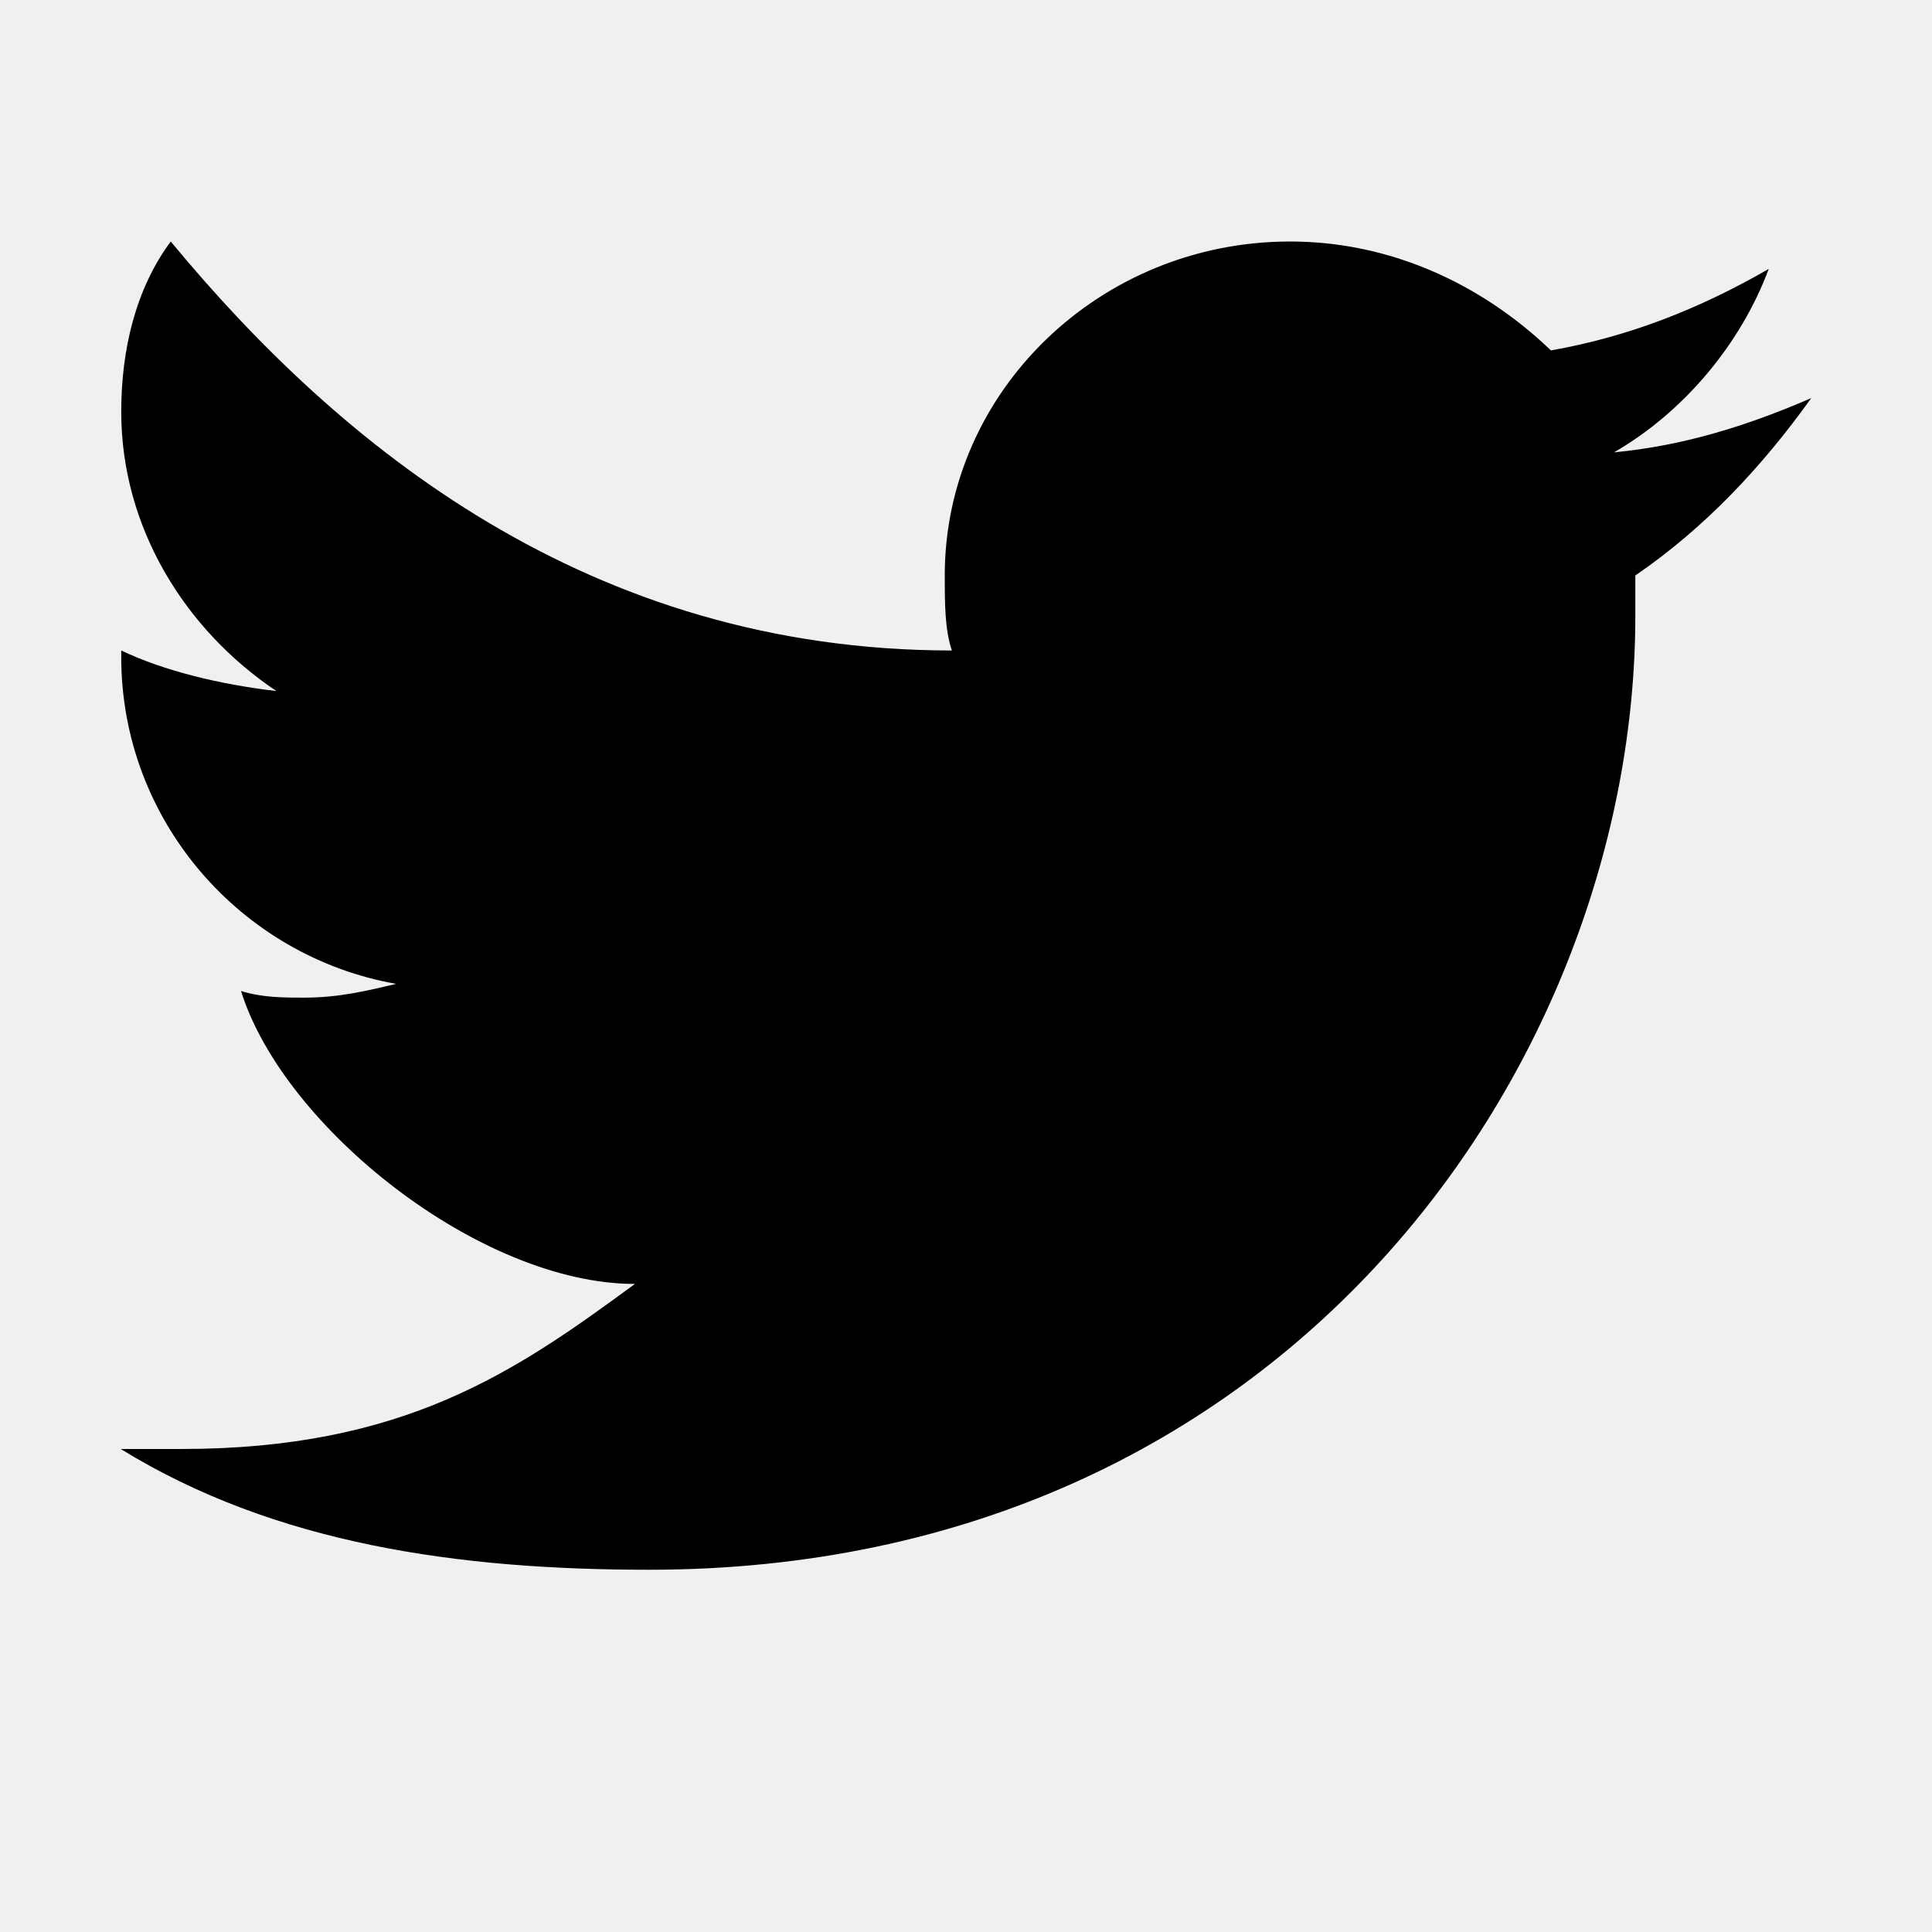
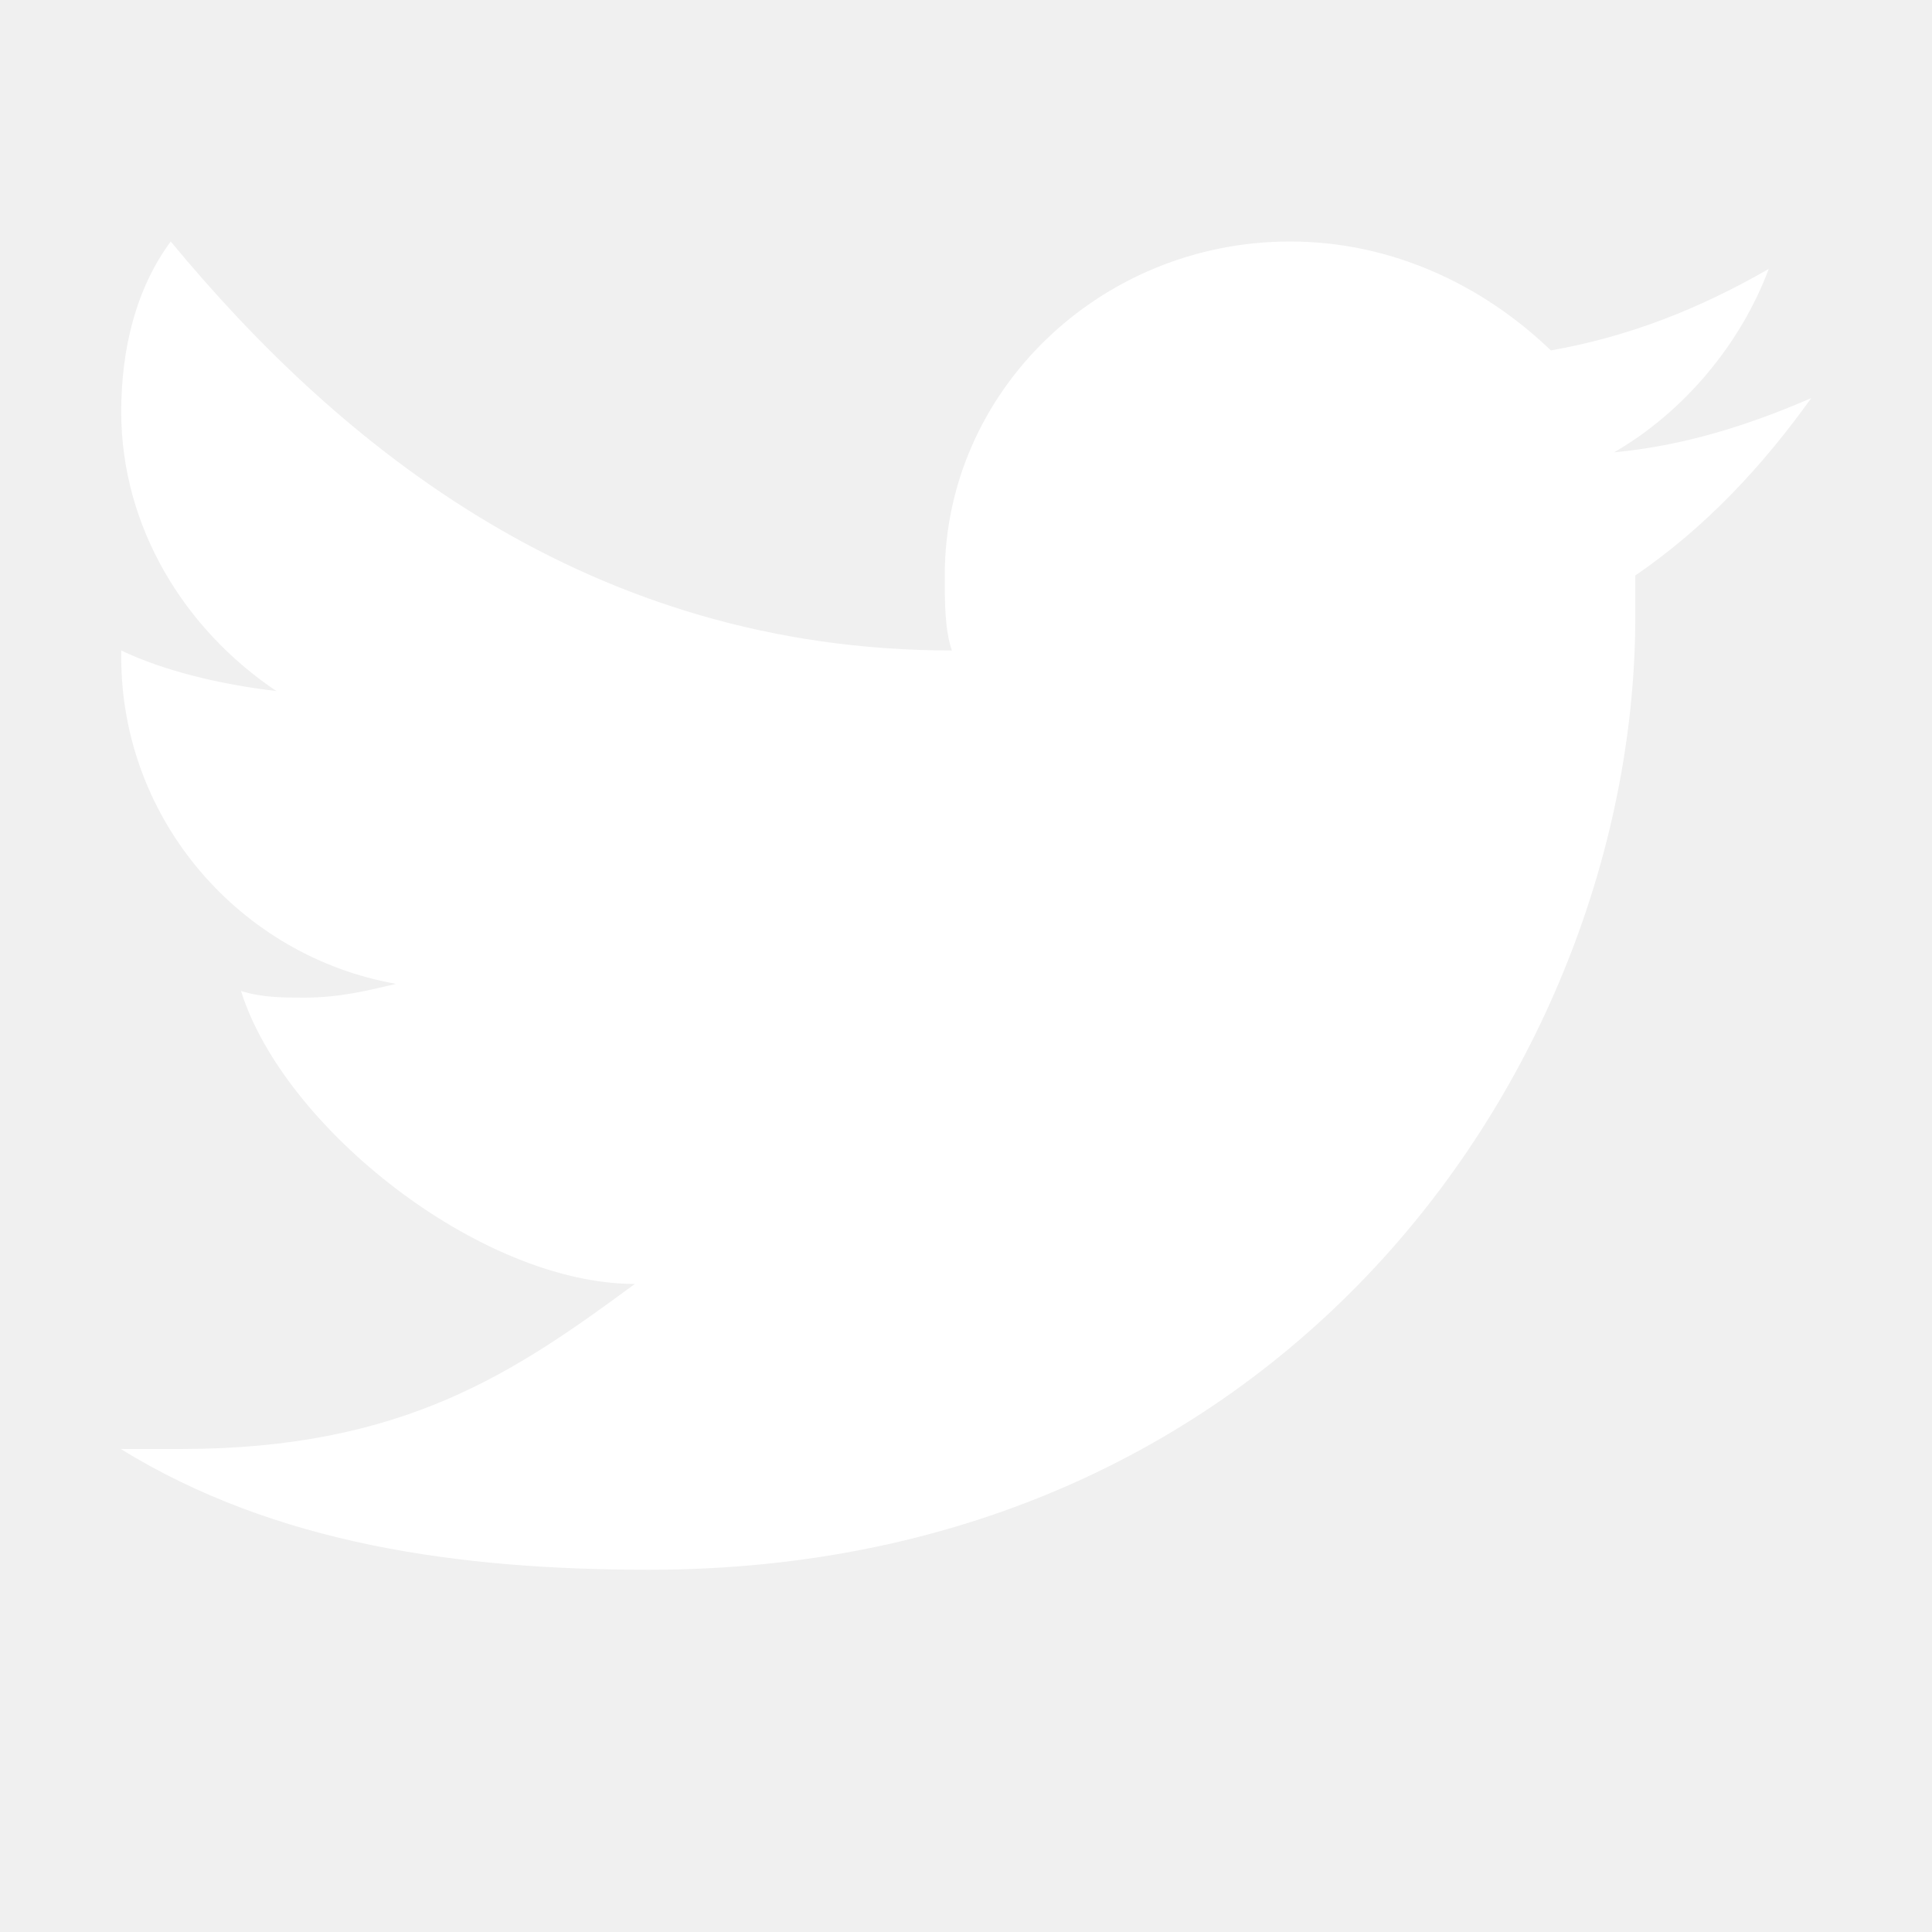
- <svg xmlns="http://www.w3.org/2000/svg" fill="#000000" viewBox="0 0 16 16" width="16px" height="16px">
+ <svg xmlns="http://www.w3.org/2000/svg" fill="#FFFFFF" viewBox="0 0 16 16" width="16px" height="16px">
  <path d="M 15 3.297 C 14.477 3.523 13.949 3.691 13.367 3.746 C 13.949 3.41 14.418 2.844 14.648 2.227 C 14.066 2.562 13.484 2.789 12.844 2.902 C 12.258 2.34 11.5 2 10.684 2 C 9.109 2 7.824 3.242 7.824 4.766 C 7.824 4.988 7.824 5.215 7.883 5.387 C 4.875 5.387 2.812 3.691 1.414 2 C 1.121 2.395 1.004 2.902 1.004 3.41 C 1.004 4.367 1.531 5.215 2.289 5.723 C 1.82 5.668 1.355 5.555 1.004 5.387 C 1.004 5.387 1.004 5.387 1.004 5.441 C 1.004 6.797 1.996 7.922 3.281 8.148 C 3.047 8.203 2.812 8.262 2.52 8.262 C 2.348 8.262 2.172 8.262 1.996 8.207 C 2.348 9.336 3.977 10.633 5.258 10.633 C 4.266 11.363 3.344 12 1.5 12 C 1.266 12 1.453 12 1 12 C 2.281 12.789 3.801 13 5.375 13 C 10.684 13 13.543 8.77 13.543 5.102 C 13.543 4.988 13.543 4.879 13.543 4.766 C 14.125 4.367 14.594 3.863 15 3.297" />
</svg>
